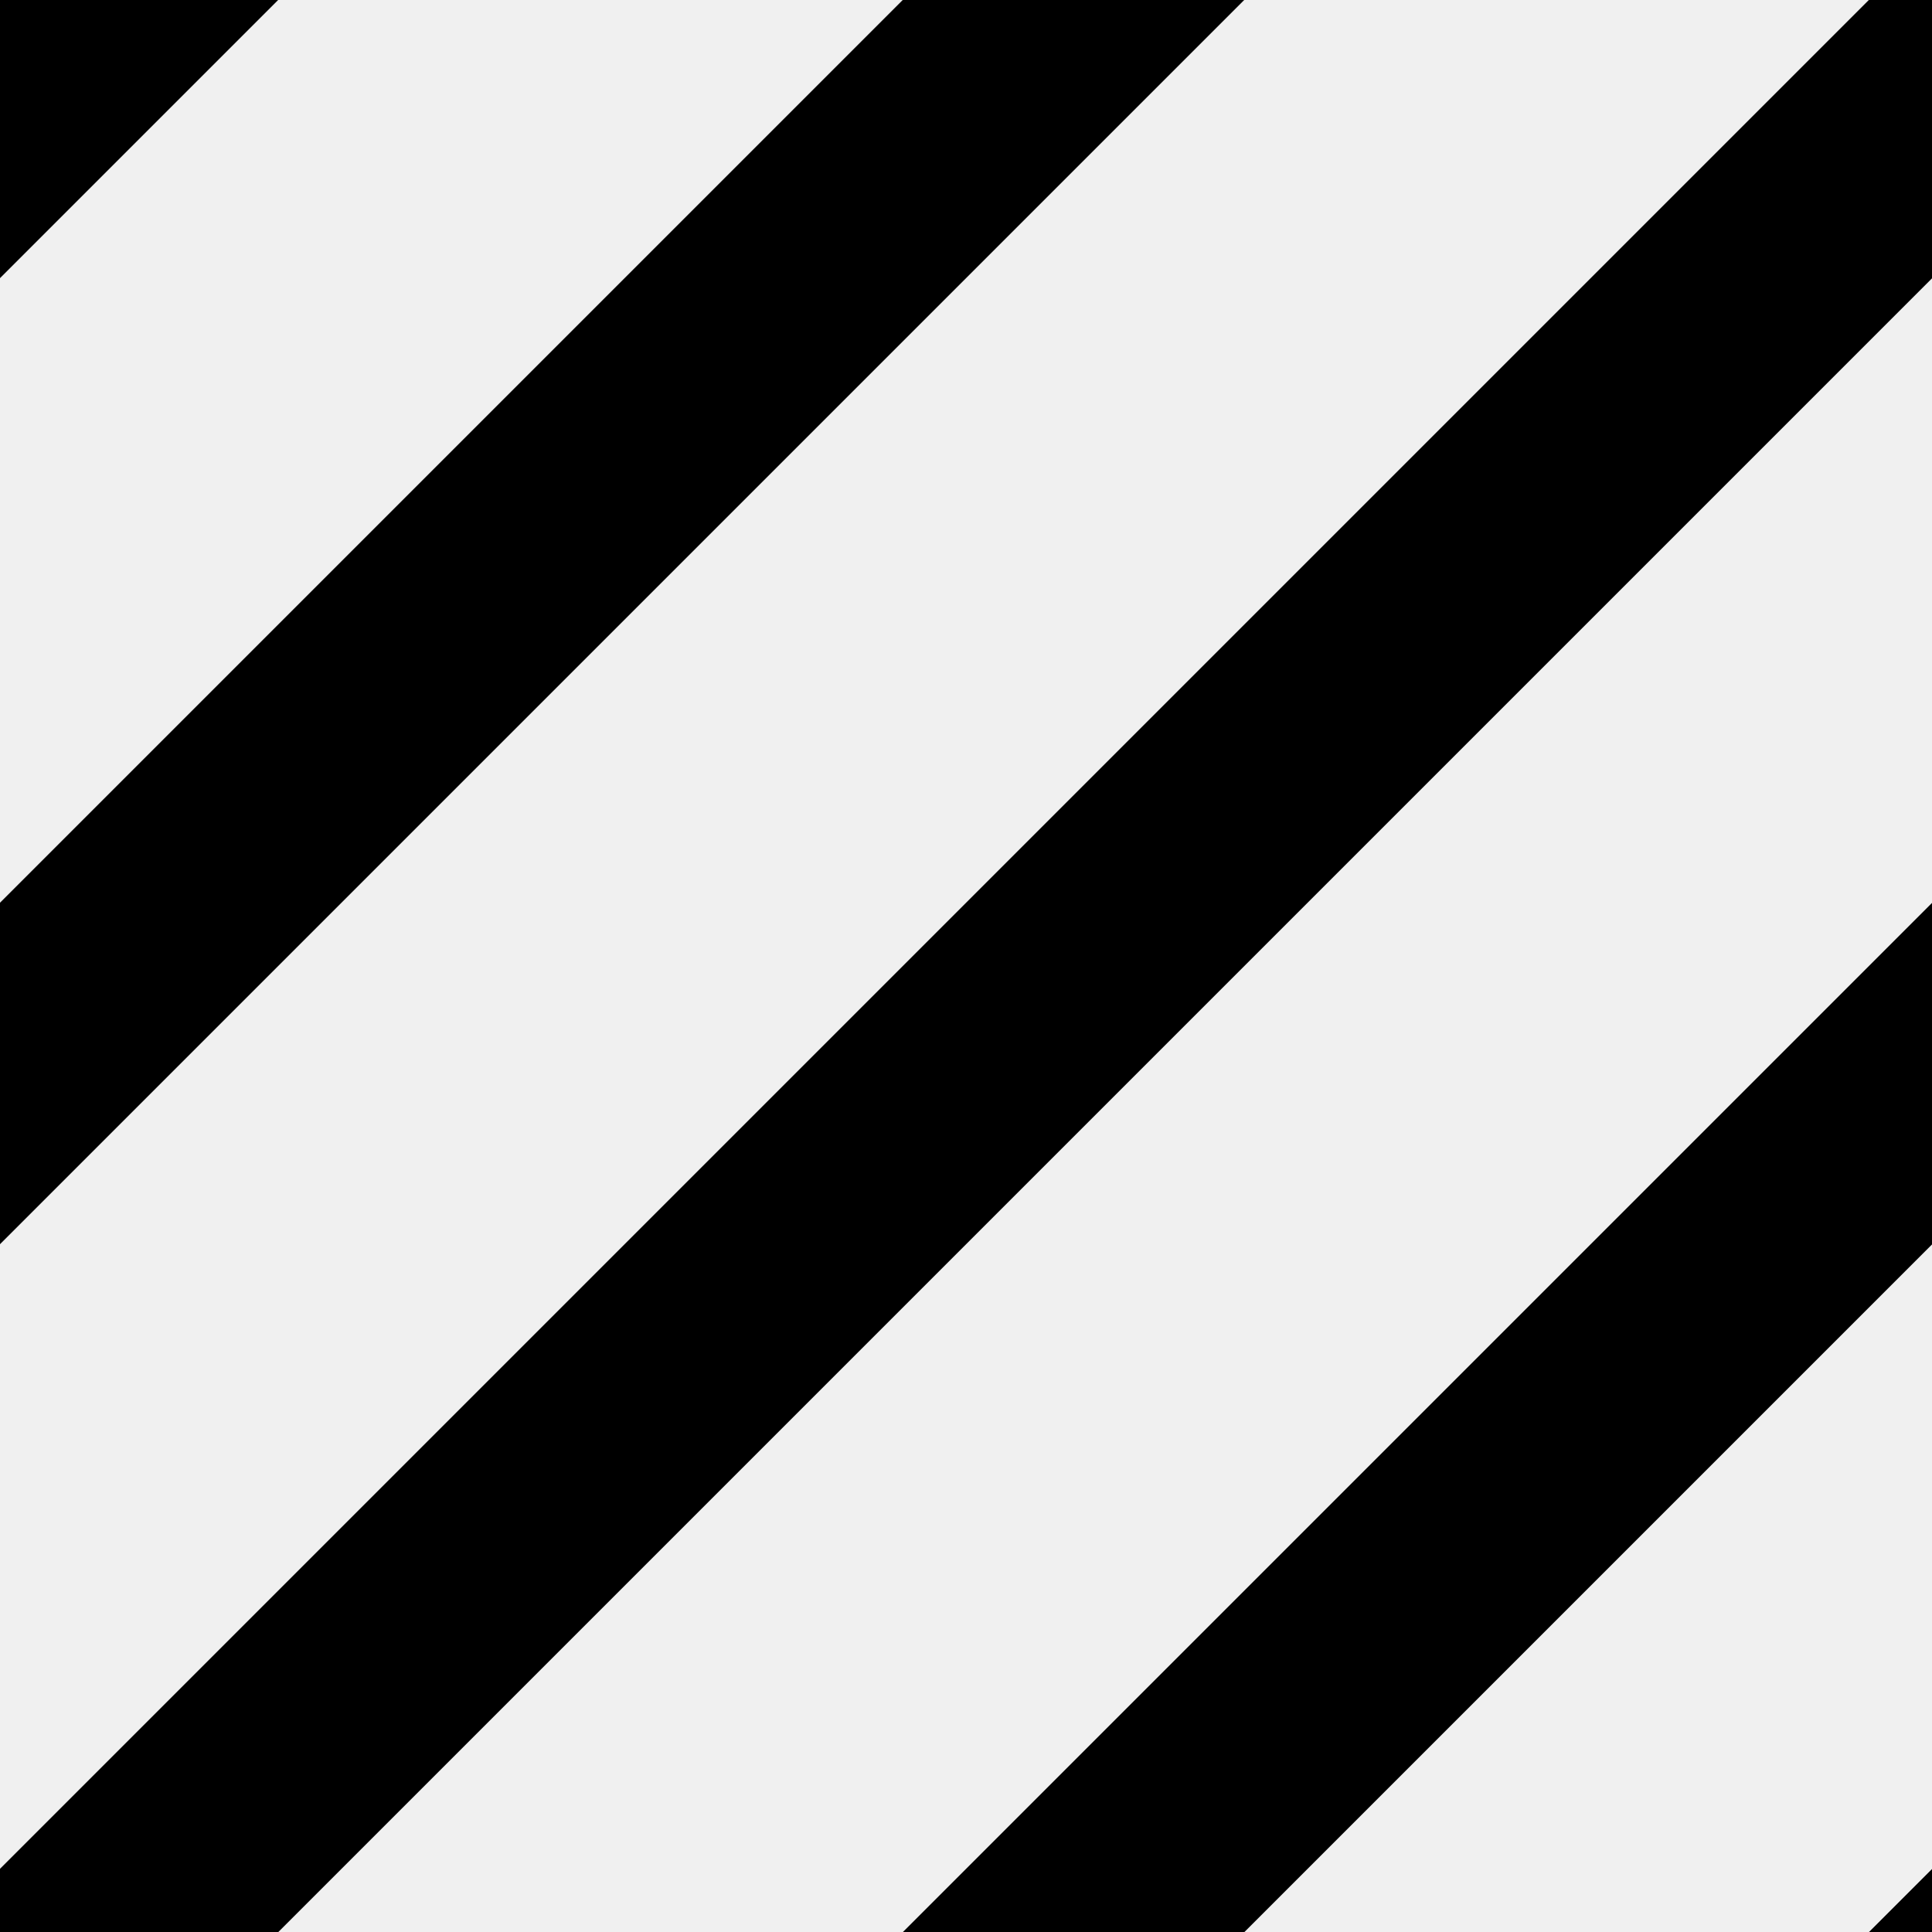
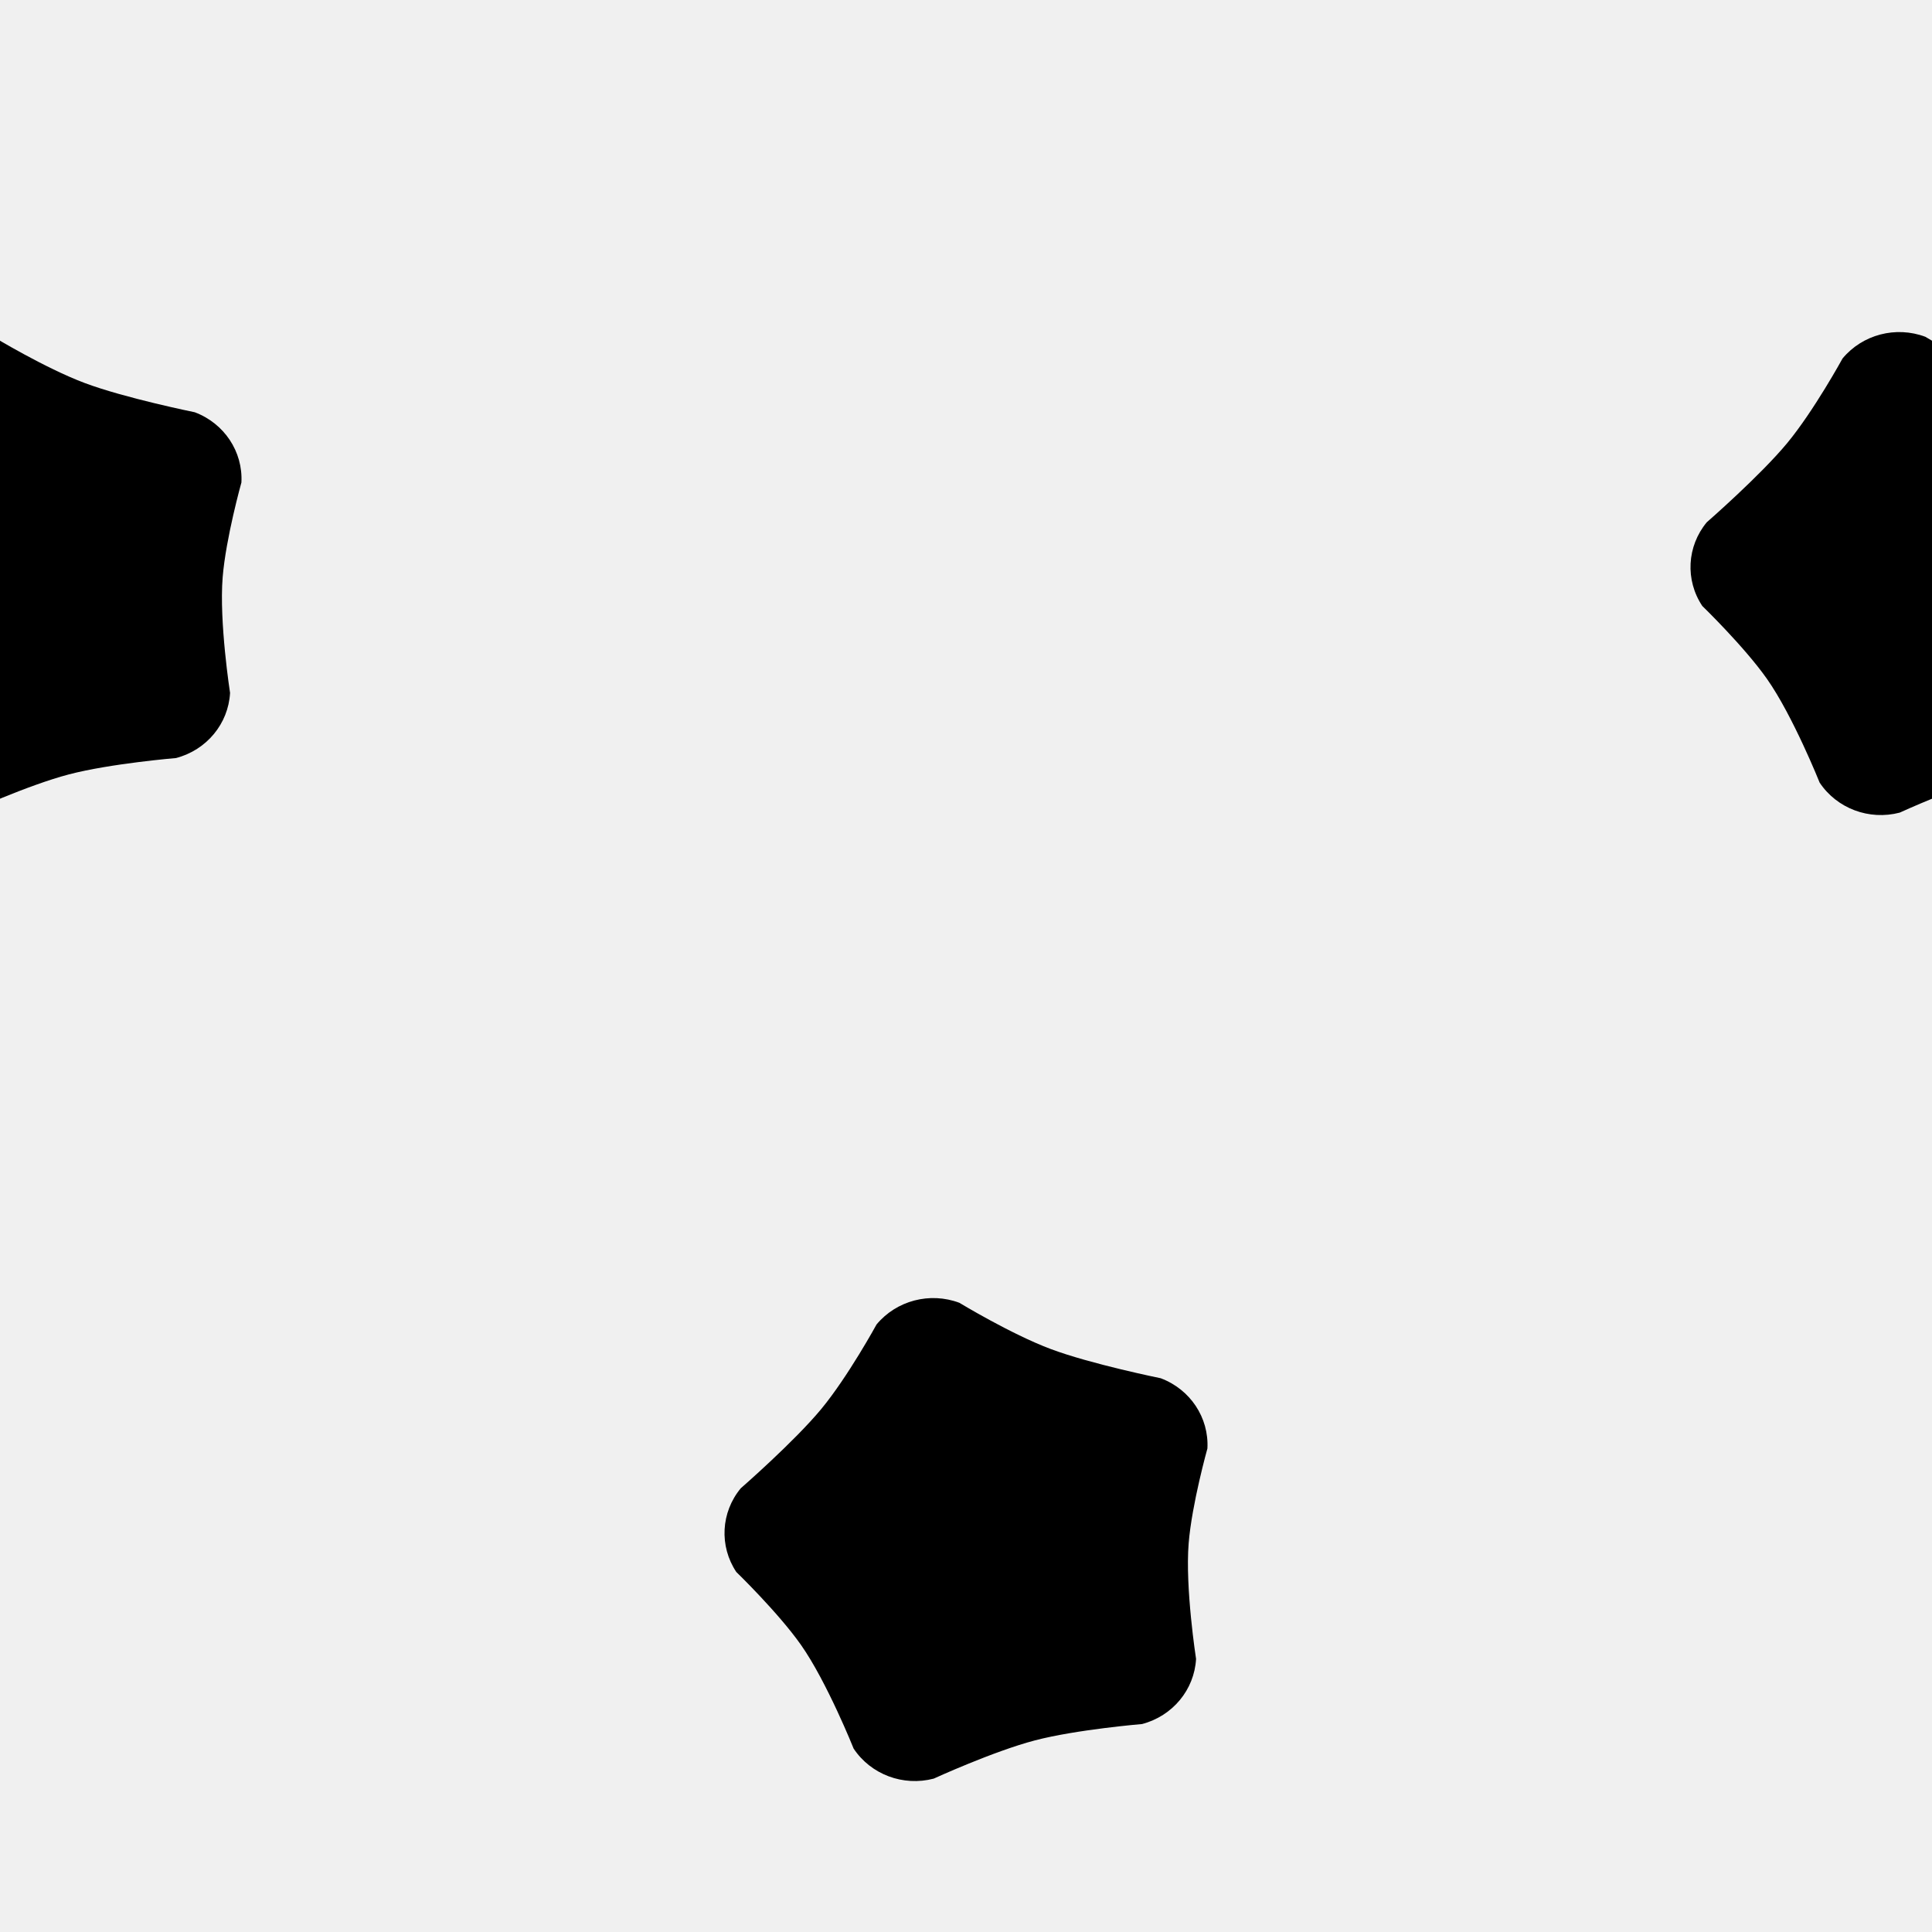
- <svg xmlns="http://www.w3.org/2000/svg" width="32" height="32" viewBox="0 0 32 32" fill="none">
-   <mask id="mask0_3134_32654" style="mask-type:alpha" maskUnits="userSpaceOnUse" x="0" y="0" width="32" height="32">
-     <g clip-path="url(#clip0_3134_32654)">
-       <path d="M20.515 -53.569L23.344 -50.741L-50.741 23.344L-53.569 20.515L20.515 -53.569Z" fill="black" />
-       <path d="M28.516 -45.568L31.345 -42.74L-42.74 31.345L-45.568 28.516L28.516 -45.568Z" fill="black" />
-       <path d="M36.517 -37.567L39.346 -34.739L-34.739 39.346L-37.567 36.517L36.517 -37.567Z" fill="black" />
-       <path d="M44.518 -29.566L47.346 -26.738L-26.738 47.346L-29.566 44.518L44.518 -29.566Z" fill="black" />
-       <path d="M52.519 -21.565L55.347 -18.737L-18.737 55.347L-21.566 52.519L52.519 -21.565Z" fill="black" />
-       <path d="M60.52 -13.565L63.348 -10.736L-10.736 63.348L-13.565 60.52L60.52 -13.565Z" fill="black" />
-       <path d="M68.52 -5.564L71.349 -2.735L-2.735 71.349L-5.564 68.521L68.52 -5.564Z" fill="black" />
-       <path d="M76.522 2.437L79.35 5.266L5.266 79.35L2.437 76.522L76.522 2.437Z" fill="black" />
-       <path d="M84.522 10.438L87.351 13.267L13.267 87.351L10.438 84.523L84.522 10.438Z" fill="black" />
-       <path d="M92.523 18.439L95.352 21.268L21.268 95.352L18.439 92.523L92.523 18.439Z" fill="black" />
-       <path d="M100.524 26.44L103.353 29.269L29.269 103.353L26.44 100.524L100.524 26.44Z" fill="black" />
-     </g>
-   </mask>
-   <g mask="url(#mask0_3134_32654)">
-     <path d="M33 33H0V0H33V33Z" fill="black" />
+ <svg xmlns="http://www.w3.org/2000/svg" width="64" height="64" viewBox="0 0 64 64" fill="none">
+   <g clip-path="url(#clip0_3133_32150)">
+     <path d="M-2.964 11.876C-2.304 11.081 -1.196 10.79 -0.219 11.157C-0.219 11.157 1.482 12.189 2.796 12.684C4.123 13.184 6.45 13.656 6.45 13.656C7.427 14.022 8.052 14.962 7.997 15.983C7.997 15.983 7.481 17.824 7.376 19.123C7.256 20.599 7.621 22.953 7.621 22.953C7.565 23.975 6.843 24.846 5.832 25.111C5.832 25.111 3.654 25.293 2.282 25.653C0.91 26.012 -1.069 26.919 -1.069 26.919C-2.081 27.184 -3.152 26.783 -3.722 25.925C-3.722 25.925 -4.609 23.708 -5.467 22.489C-6.223 21.415 -7.61 20.073 -7.61 20.073C-8.181 19.215 -8.12 18.096 -7.461 17.301C-7.461 17.301 -5.687 15.755 -4.793 14.673C-3.908 13.601 -2.964 11.876 -2.964 11.876Z" fill="black" />
+     <path d="M29.036 43.876C29.696 43.081 30.804 42.79 31.781 43.157C31.781 43.157 33.482 44.189 34.796 44.684C36.123 45.184 38.45 45.656 38.45 45.656C39.427 46.022 40.052 46.962 39.997 47.983C39.997 47.983 39.481 49.824 39.376 51.123C39.256 52.599 39.621 54.953 39.621 54.953C39.565 55.975 38.843 56.846 37.832 57.111C37.832 57.111 35.654 57.293 34.282 57.653C32.91 58.012 30.931 58.919 30.931 58.919C29.919 59.184 28.849 58.783 28.278 57.925C28.278 57.925 27.391 55.708 26.533 54.489C25.777 53.415 24.39 52.073 24.39 52.073C23.82 51.215 23.88 50.096 24.539 49.301C24.539 49.301 26.313 47.755 27.207 46.673C28.092 45.602 29.036 43.876 29.036 43.876Z" fill="black" />
+     <path d="M61.036 11.876C61.696 11.081 62.804 10.79 63.781 11.157C63.781 11.157 65.482 12.189 66.796 12.684C68.124 13.184 70.45 13.656 70.45 13.656C71.427 14.022 72.052 14.962 71.997 15.983C71.997 15.983 71.481 17.824 71.376 19.123C71.256 20.599 71.621 22.953 71.621 22.953C71.565 23.975 70.843 24.846 69.832 25.111C69.832 25.111 67.654 25.293 66.282 25.653C64.91 26.012 62.931 26.919 62.931 26.919C61.919 27.184 60.849 26.783 60.278 25.925C60.278 25.925 59.391 23.708 58.533 22.489C57.777 21.415 56.39 20.073 56.39 20.073C55.819 19.215 55.88 18.096 56.539 17.301C56.539 17.301 58.313 15.755 59.207 14.673C60.092 13.601 61.036 11.876 61.036 11.876Z" fill="black" />
  </g>
  <defs>
-     <clipPath id="clip0_3134_32654">
-       <rect width="32" height="32" />
+     <clipPath id="clip0_3133_32150">
+       <rect width="64" height="64" fill="white" />
    </clipPath>
  </defs>
</svg>
